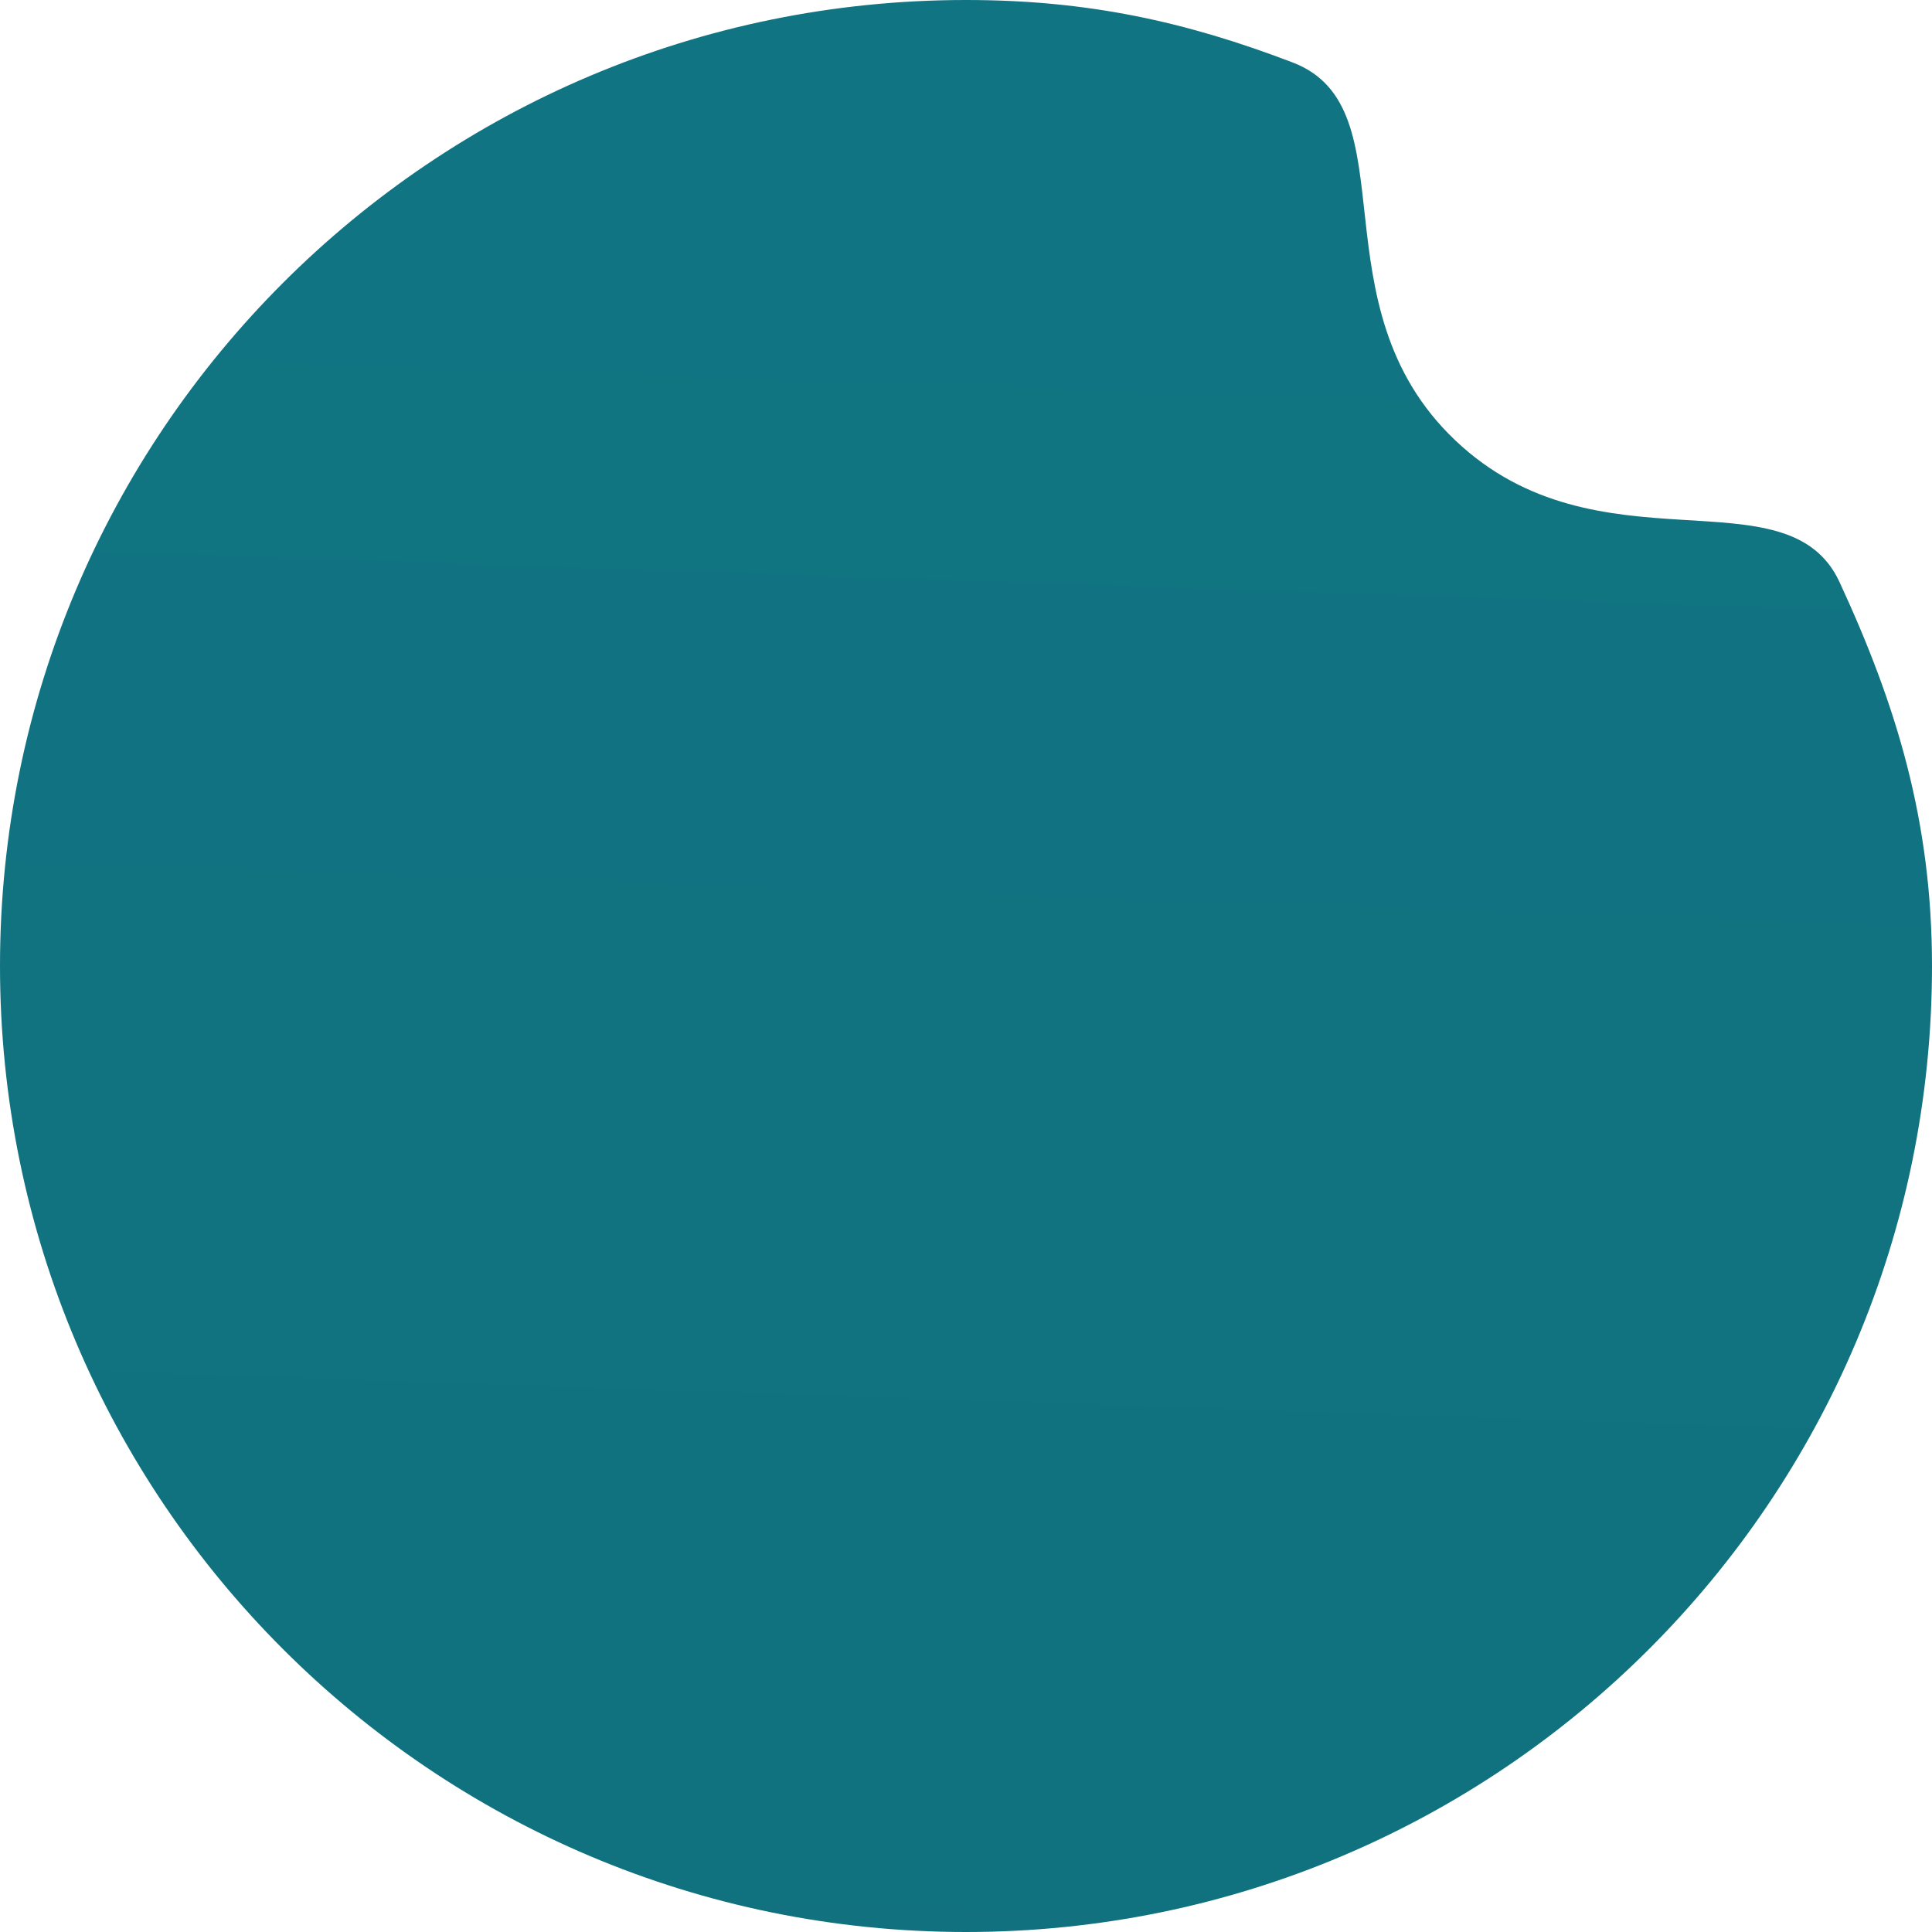
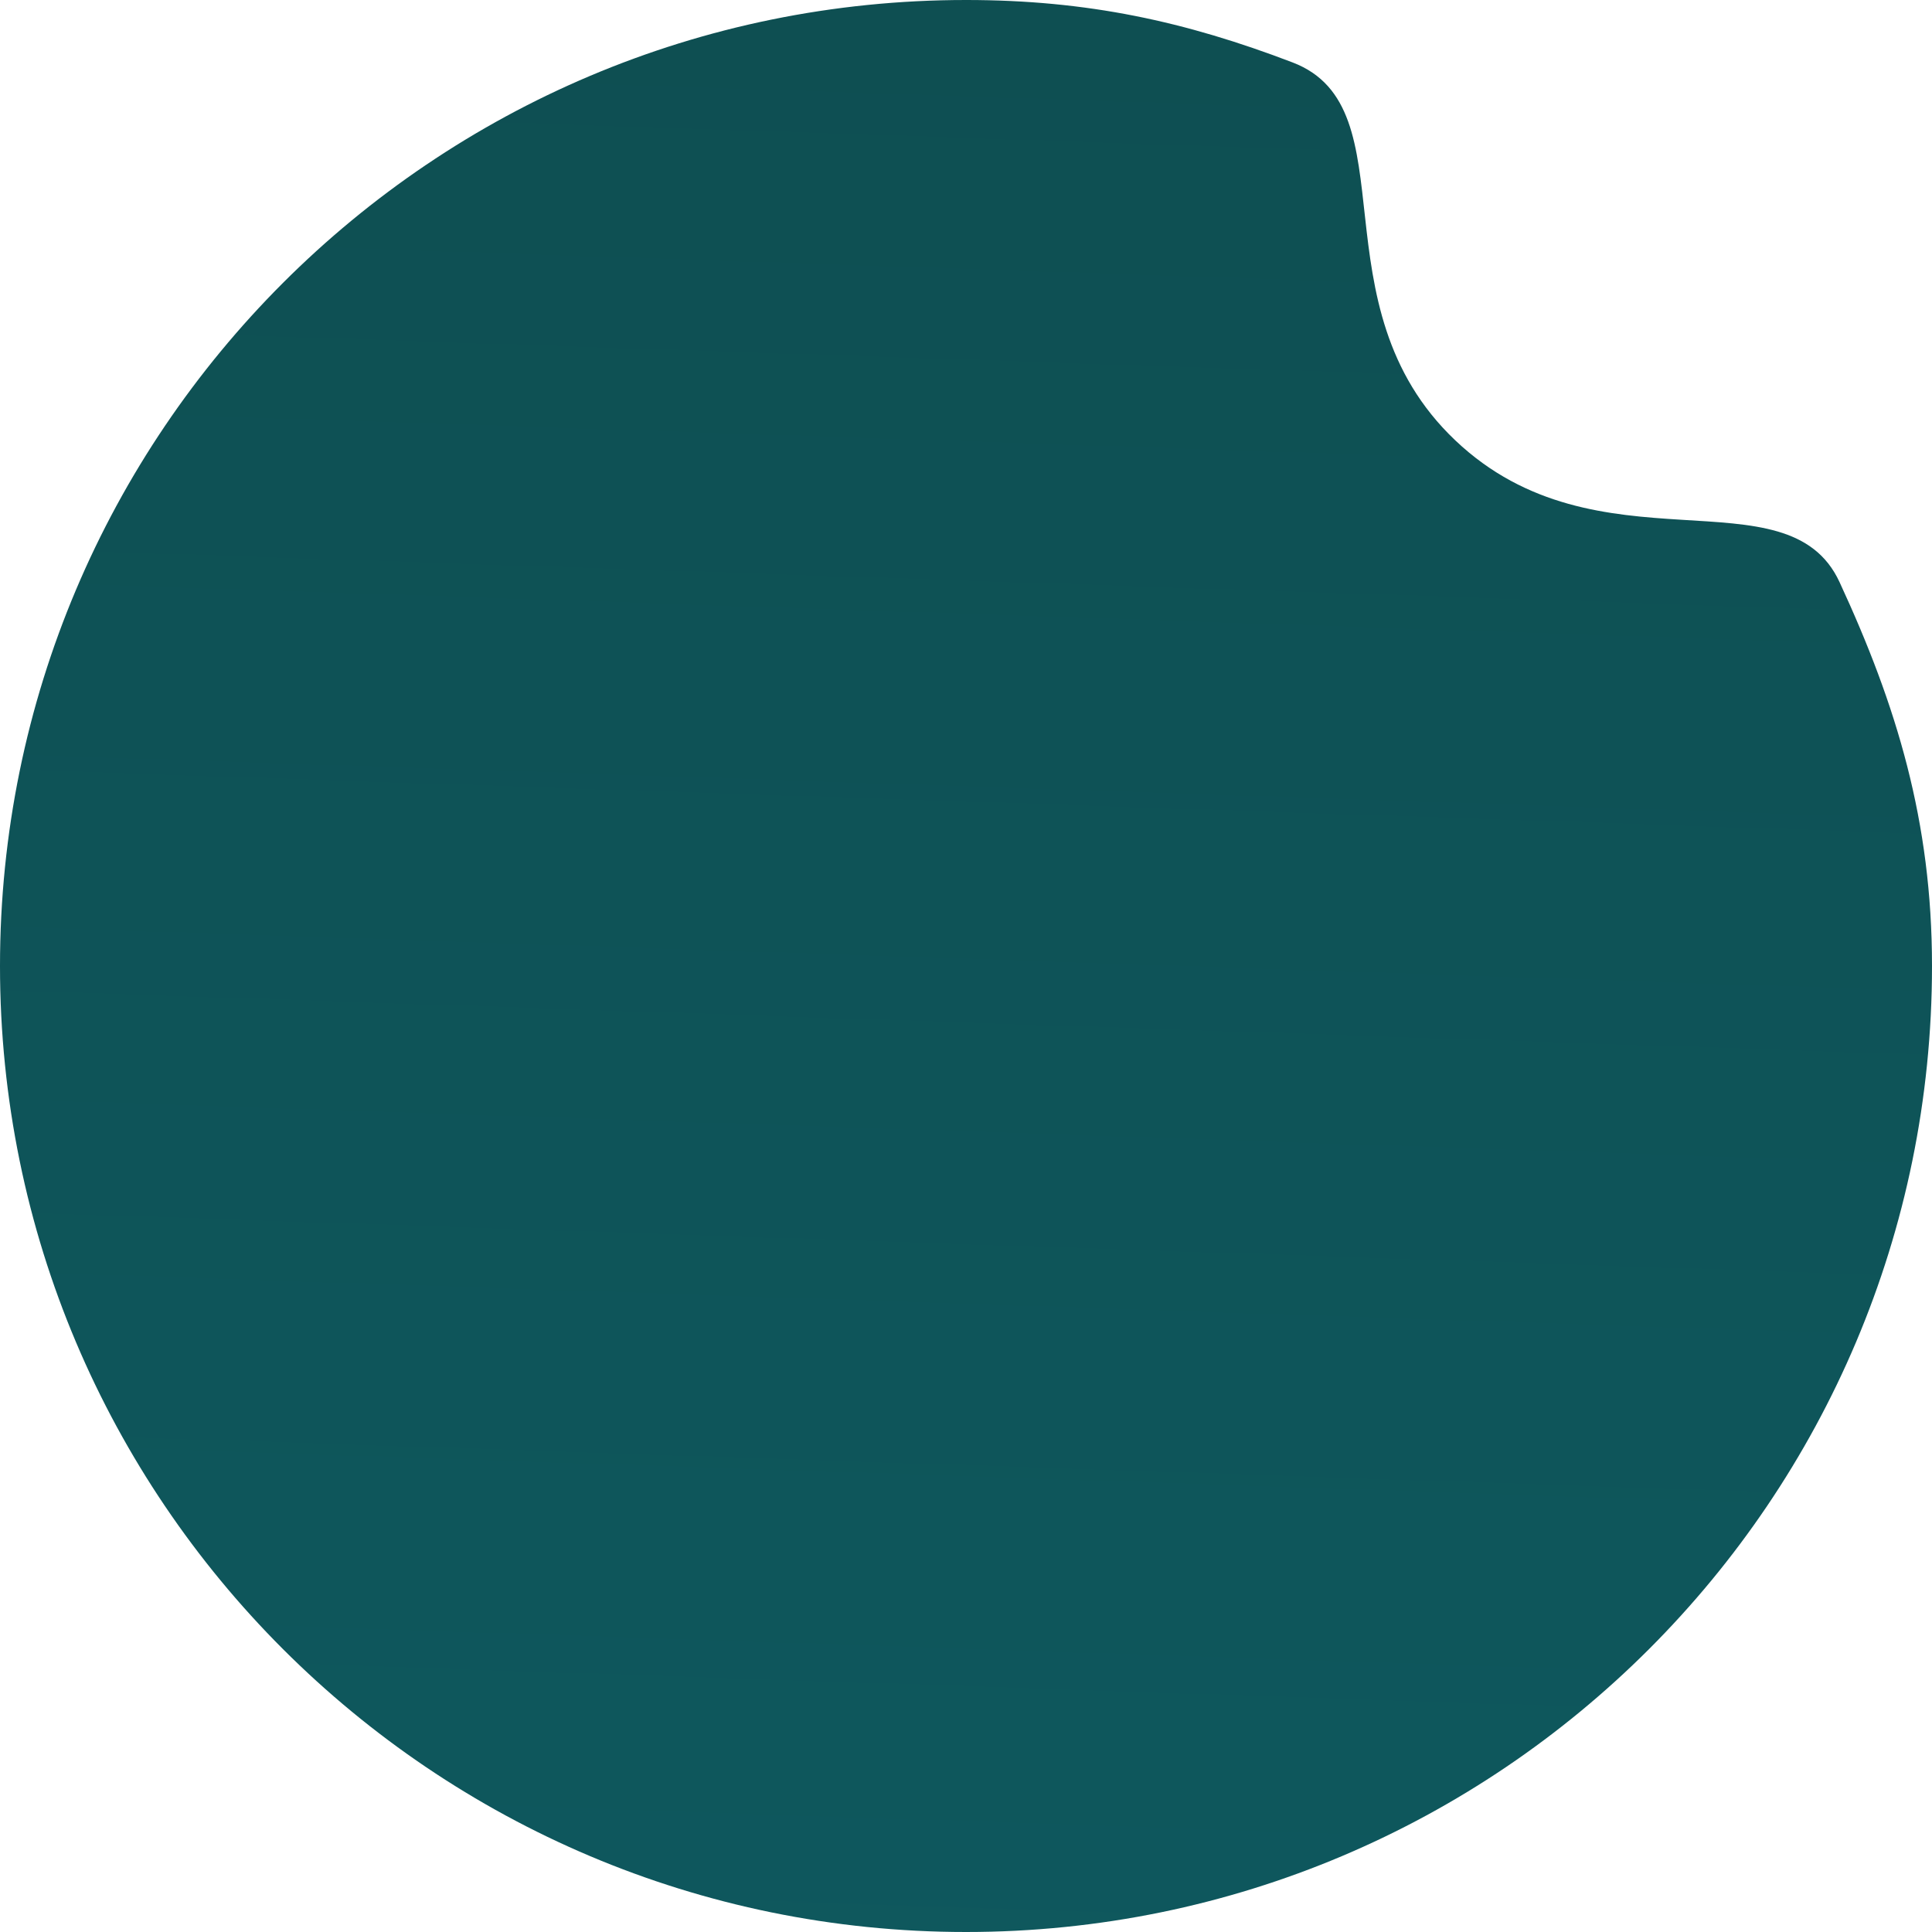
<svg xmlns="http://www.w3.org/2000/svg" width="251" height="251" viewBox="0 0 251 251" fill="none">
  <path d="M0 125.5C0 194.812 56.188 251 125.5 251C194.812 251 251 194.812 251 125.5C251 106.7 246.397 91.635 238.989 75.626C232.217 60.991 207.603 74.798 189.071 57.215C170.539 39.632 183.398 14.026 167.935 8.114C154.019 2.794 141.285 0 125.5 0C56.188 0 0 56.188 0 125.5Z" fill="url(#paint0_linear_59_300)" />
  <defs>
    <linearGradient id="paint0_linear_59_300" x1="27.612" y1="3046.2" x2="225.081" y2="-2845.17" gradientUnits="userSpaceOnUse">
      <stop stop-color="#0B4A52" />
      <stop offset="0.17" stop-color="#0E5A64" />
      <stop offset="0.38" stop-color="#106B76" />
-       <stop offset="0.57" stop-color="#127887" />
+       <stop offset="0.57" stop-color="#0D4444" />
      <stop offset="0.81" stop-color="#158593" />
      <stop offset="1" stop-color="#17929F" />
    </linearGradient>
  </defs>
</svg>
